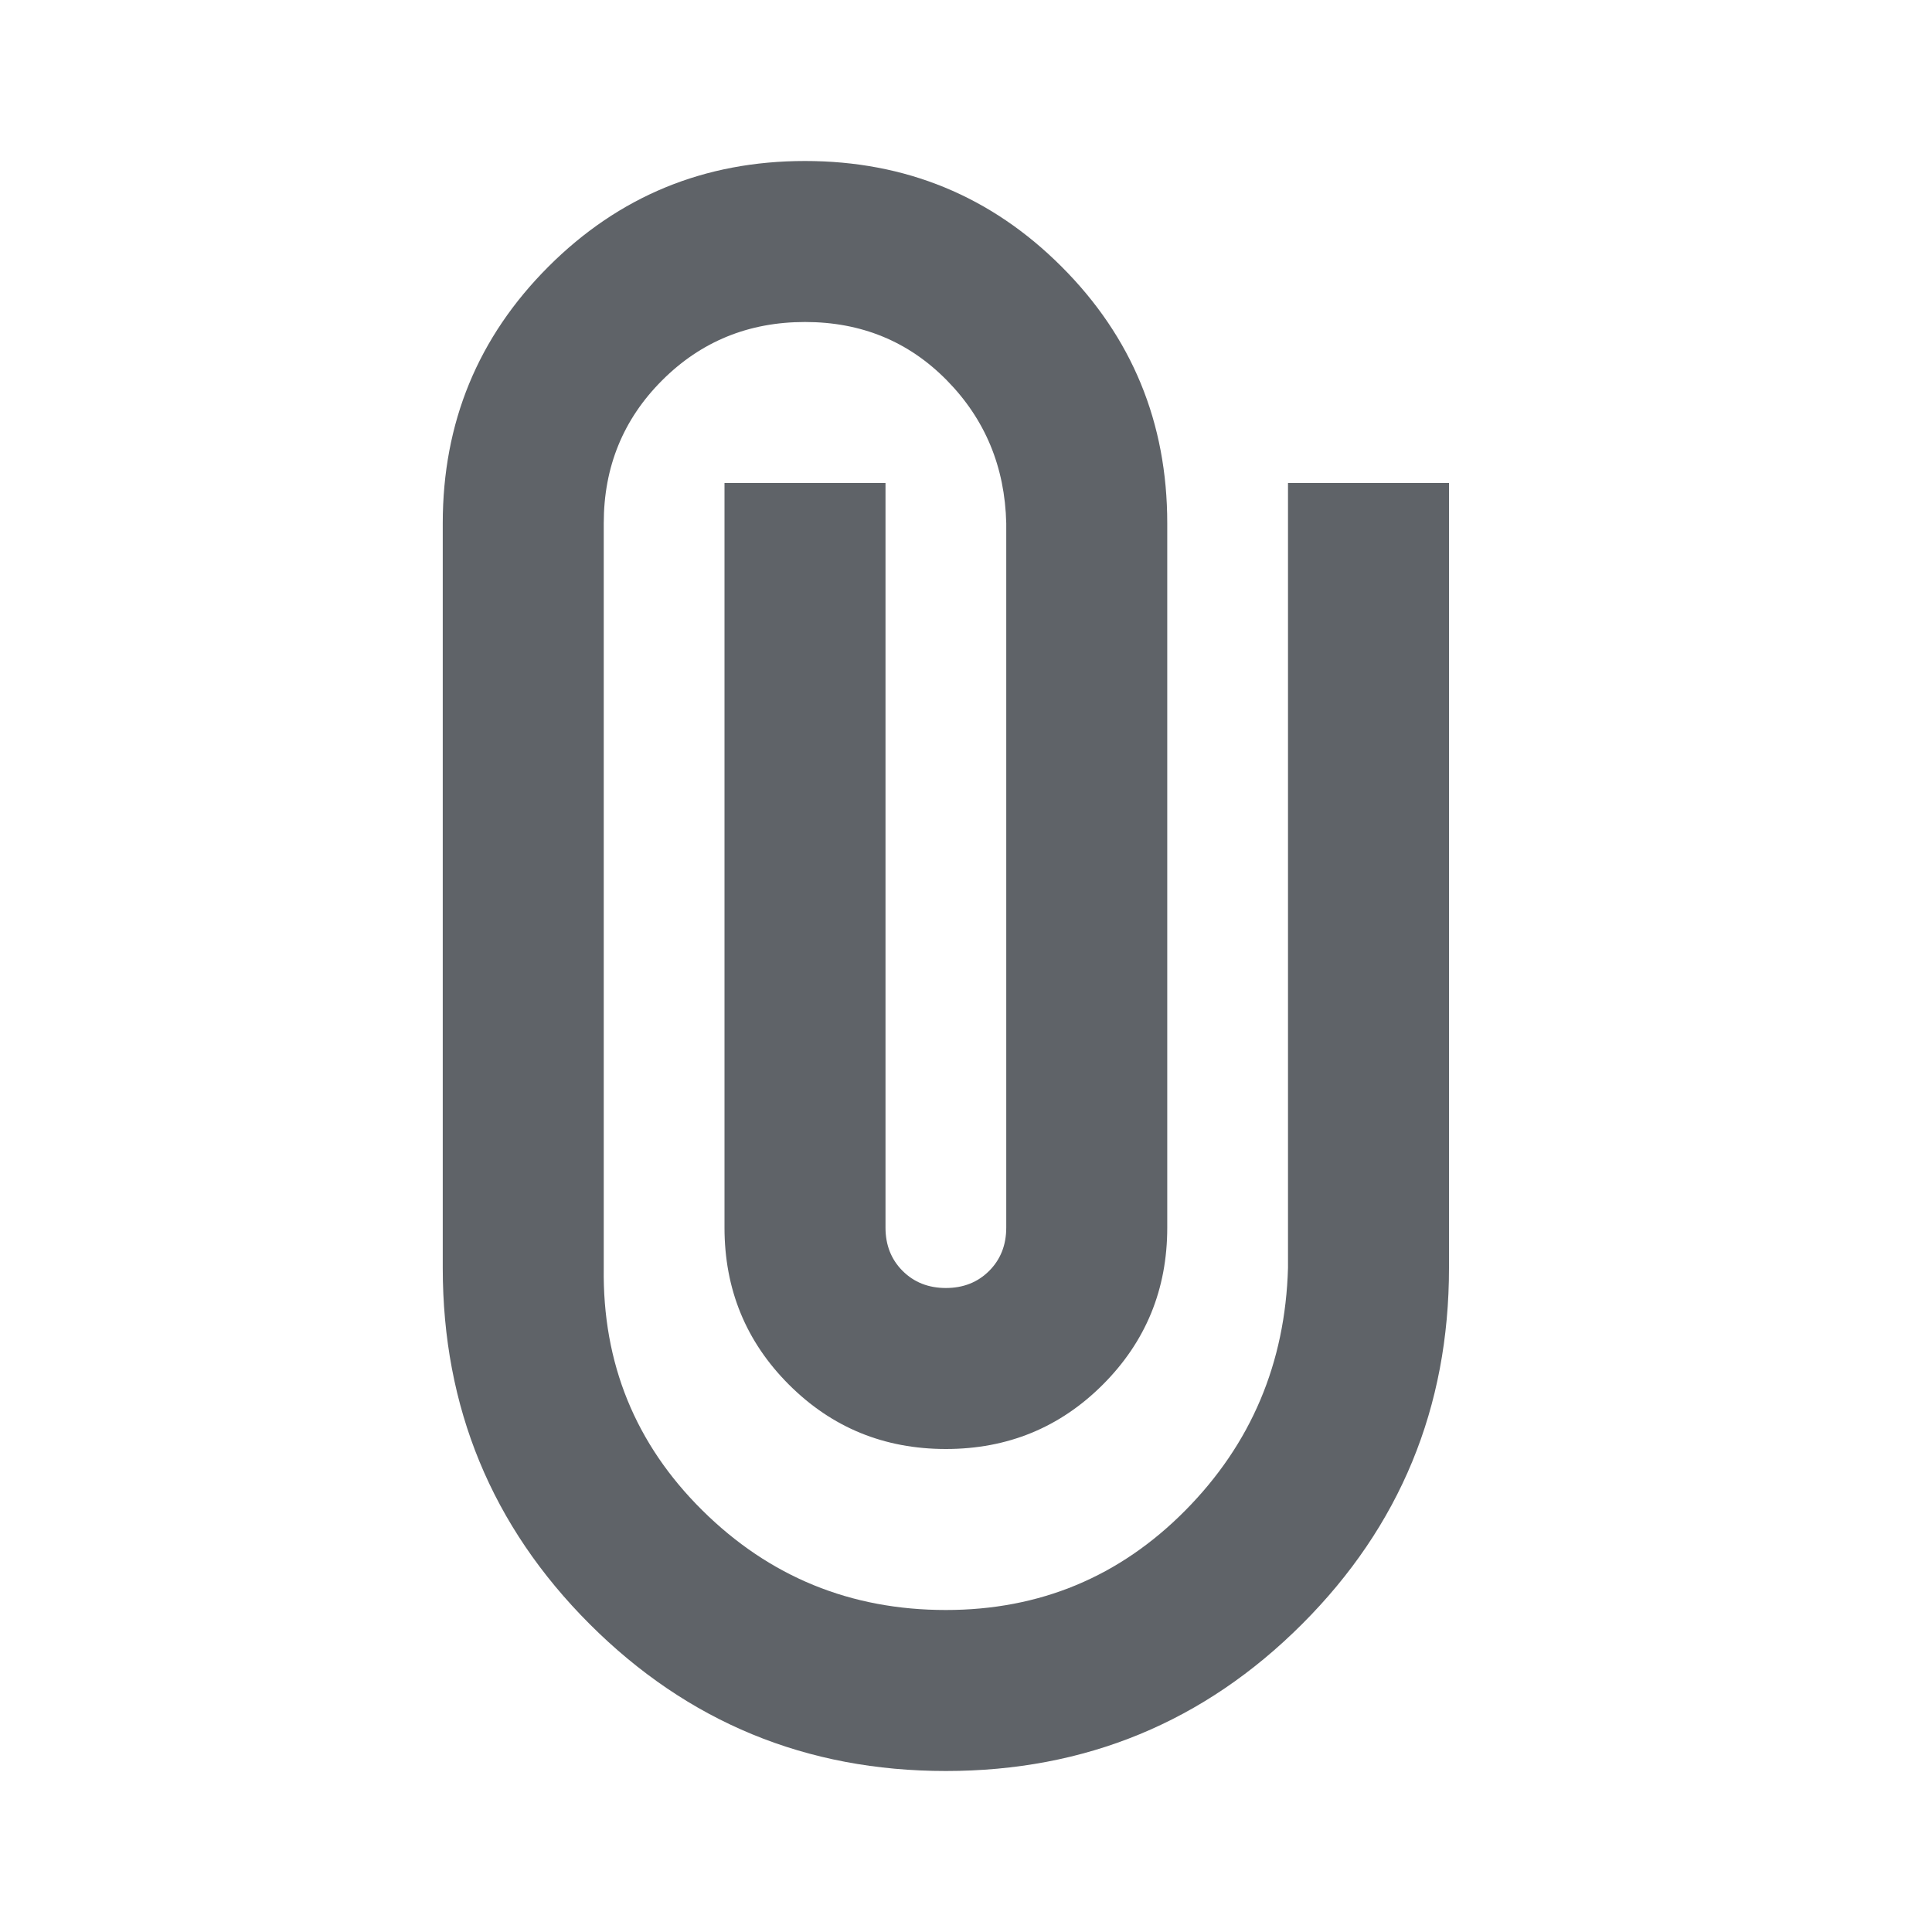
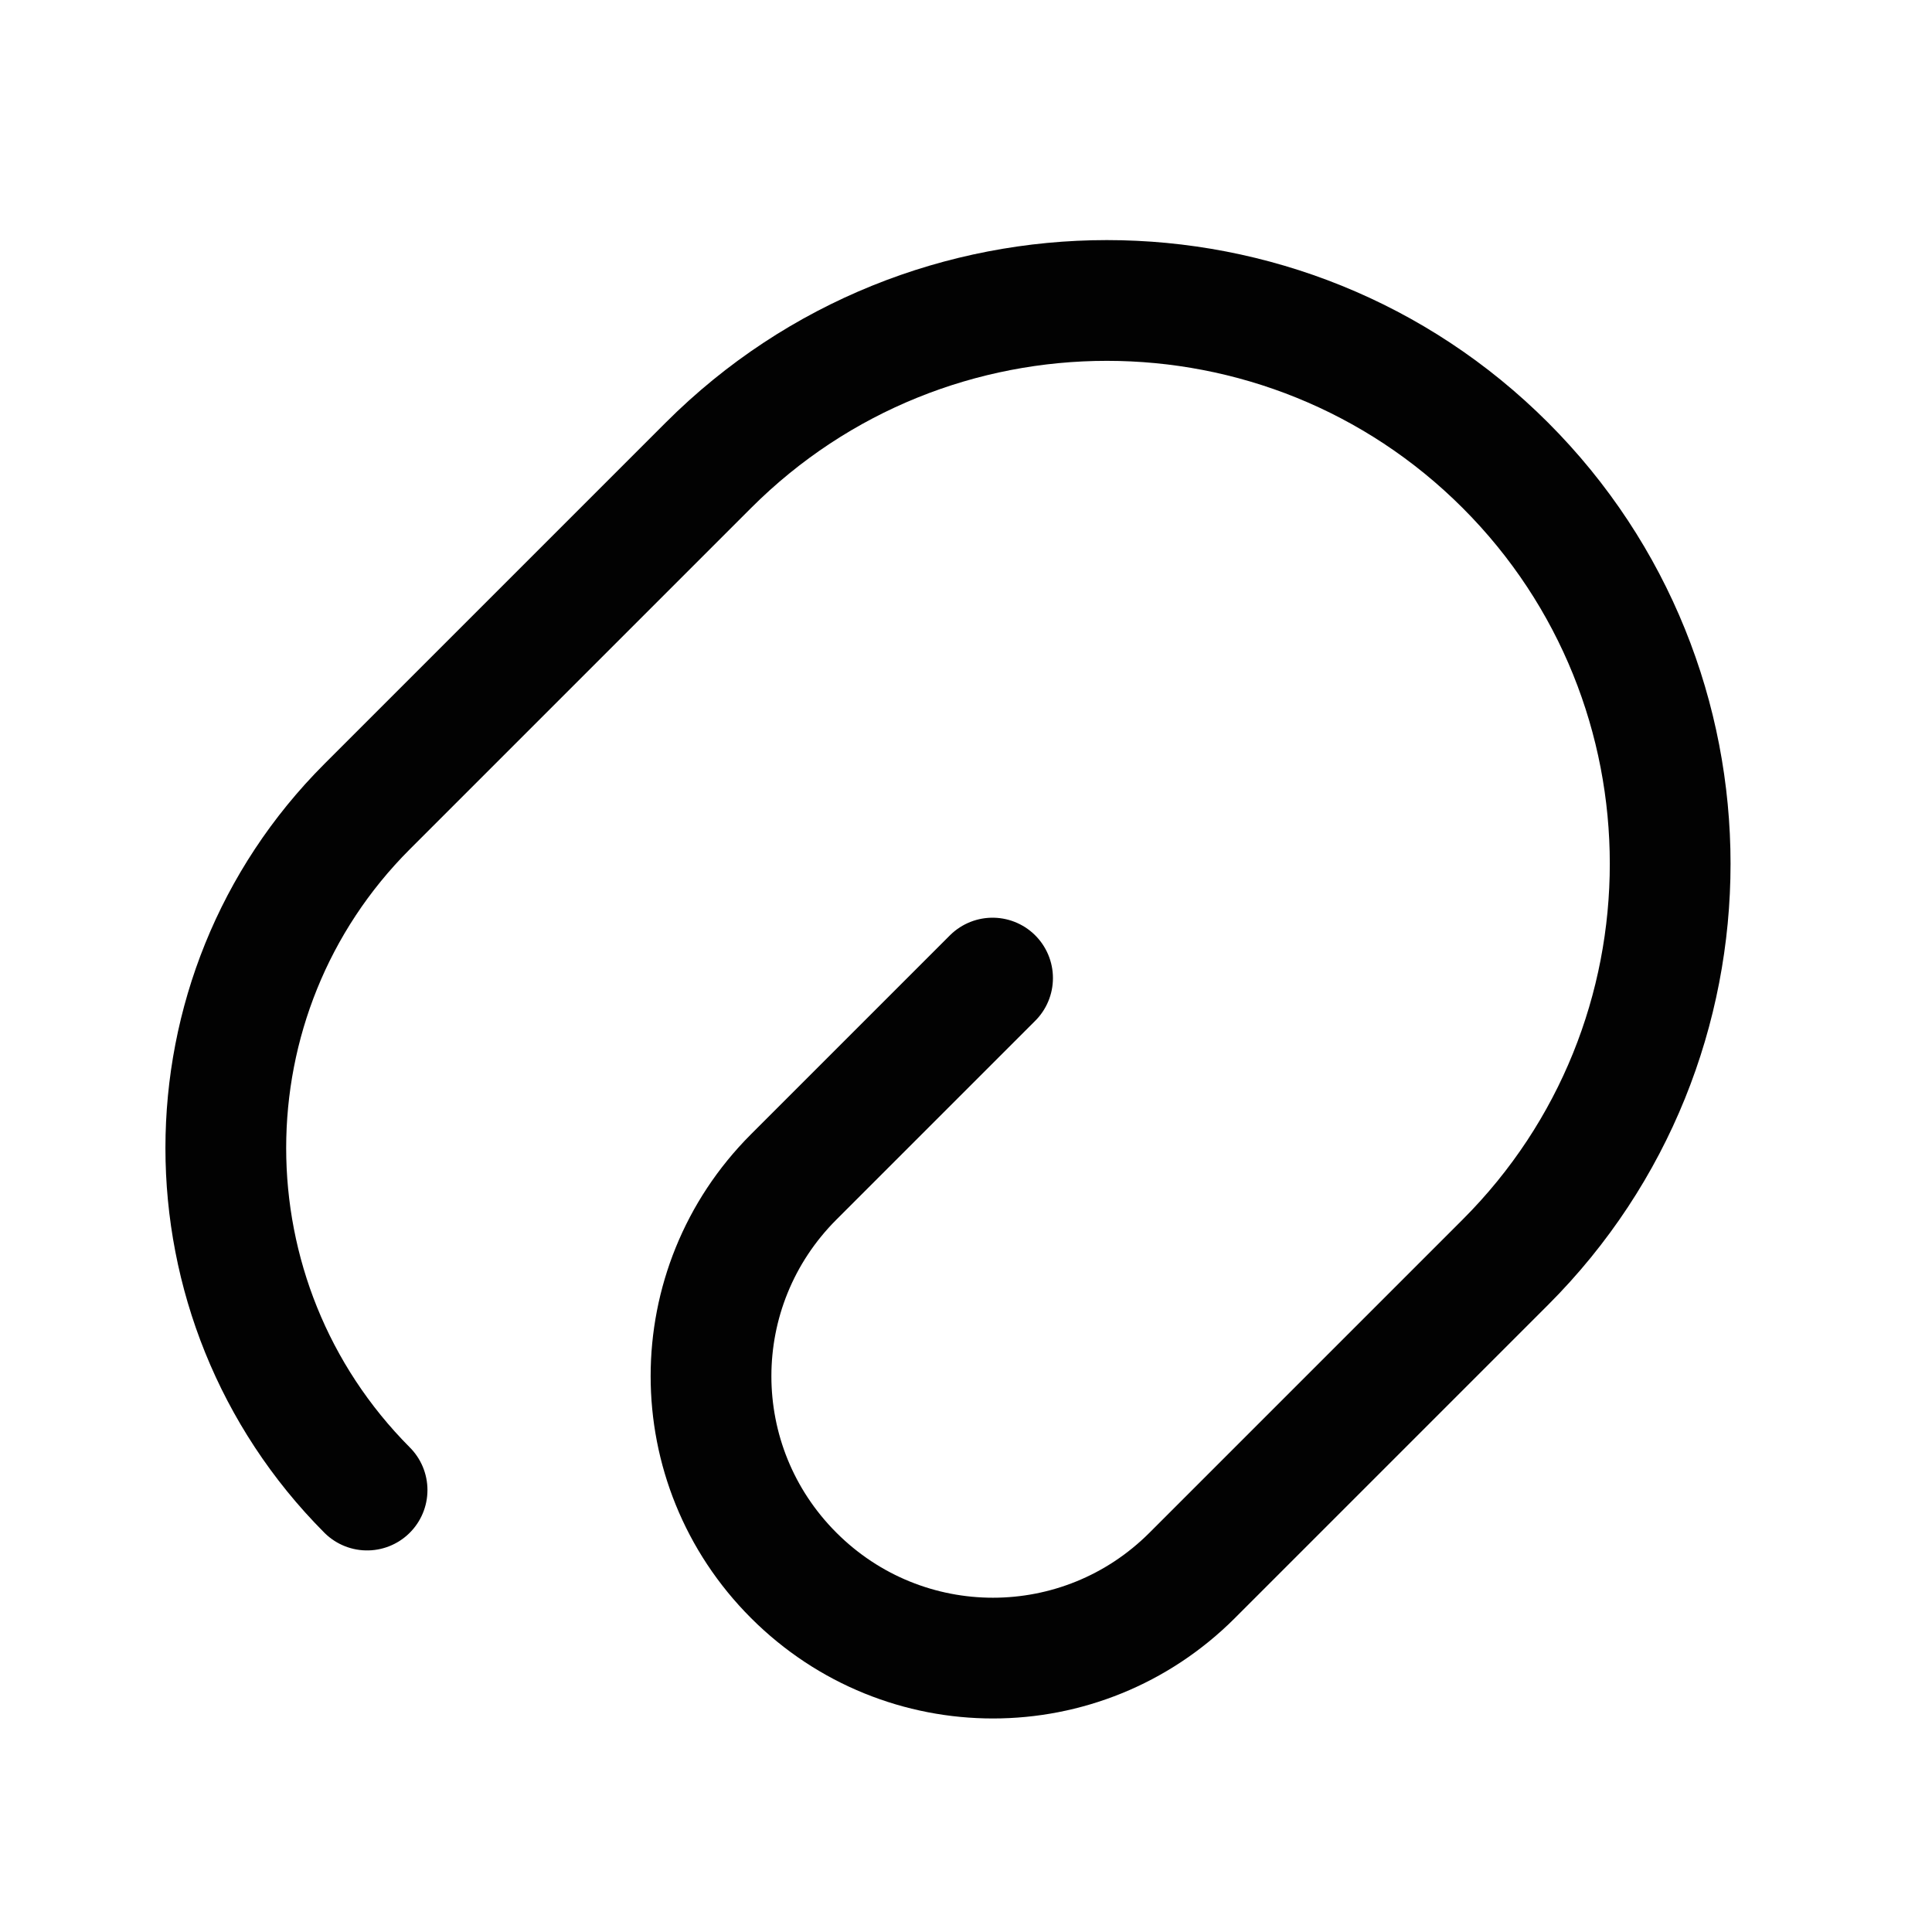
- <svg xmlns="http://www.w3.org/2000/svg" height="24px" viewBox="0 -960 960 960" width="24px" fill="#5f6368">
-   <path d="M720-330q0 104-73 177T470-80q-104 0-177-73t-73-177v-370q0-75 52.5-127.5T400-880q75 0 127.5 52.5T580-700v350q0 46-32 78t-78 32q-46 0-78-32t-32-78v-370h80v370q0 13 8.5 21.5T470-320q13 0 21.5-8.5T500-350v-350q-1-42-29.5-71T400-800q-42 0-71 29t-29 71v370q-1 71 49 120.5T470-160q70 0 119-49.5T640-330v-390h80v390Z" />
+ <svg xmlns="http://www.w3.org/2000/svg" width="24" height="24" viewBox="0 0 24 24" fill="none">
+   <path d="M12.33 12.15L9.86 14.62C8.49 15.99 8.49 18.2 9.86 19.57C11.23 20.94 13.44 20.94 14.81 19.57L18.7 15.68C21.43 12.95 21.43 8.51 18.7 5.78C15.97 3.05 11.53 3.05 8.8 5.78L4.56 10.02C2.22 12.36 2.22 16.16 4.56 18.51" stroke="#020202" stroke-width="1.5" stroke-linecap="round" stroke-linejoin="round" />
</svg>
